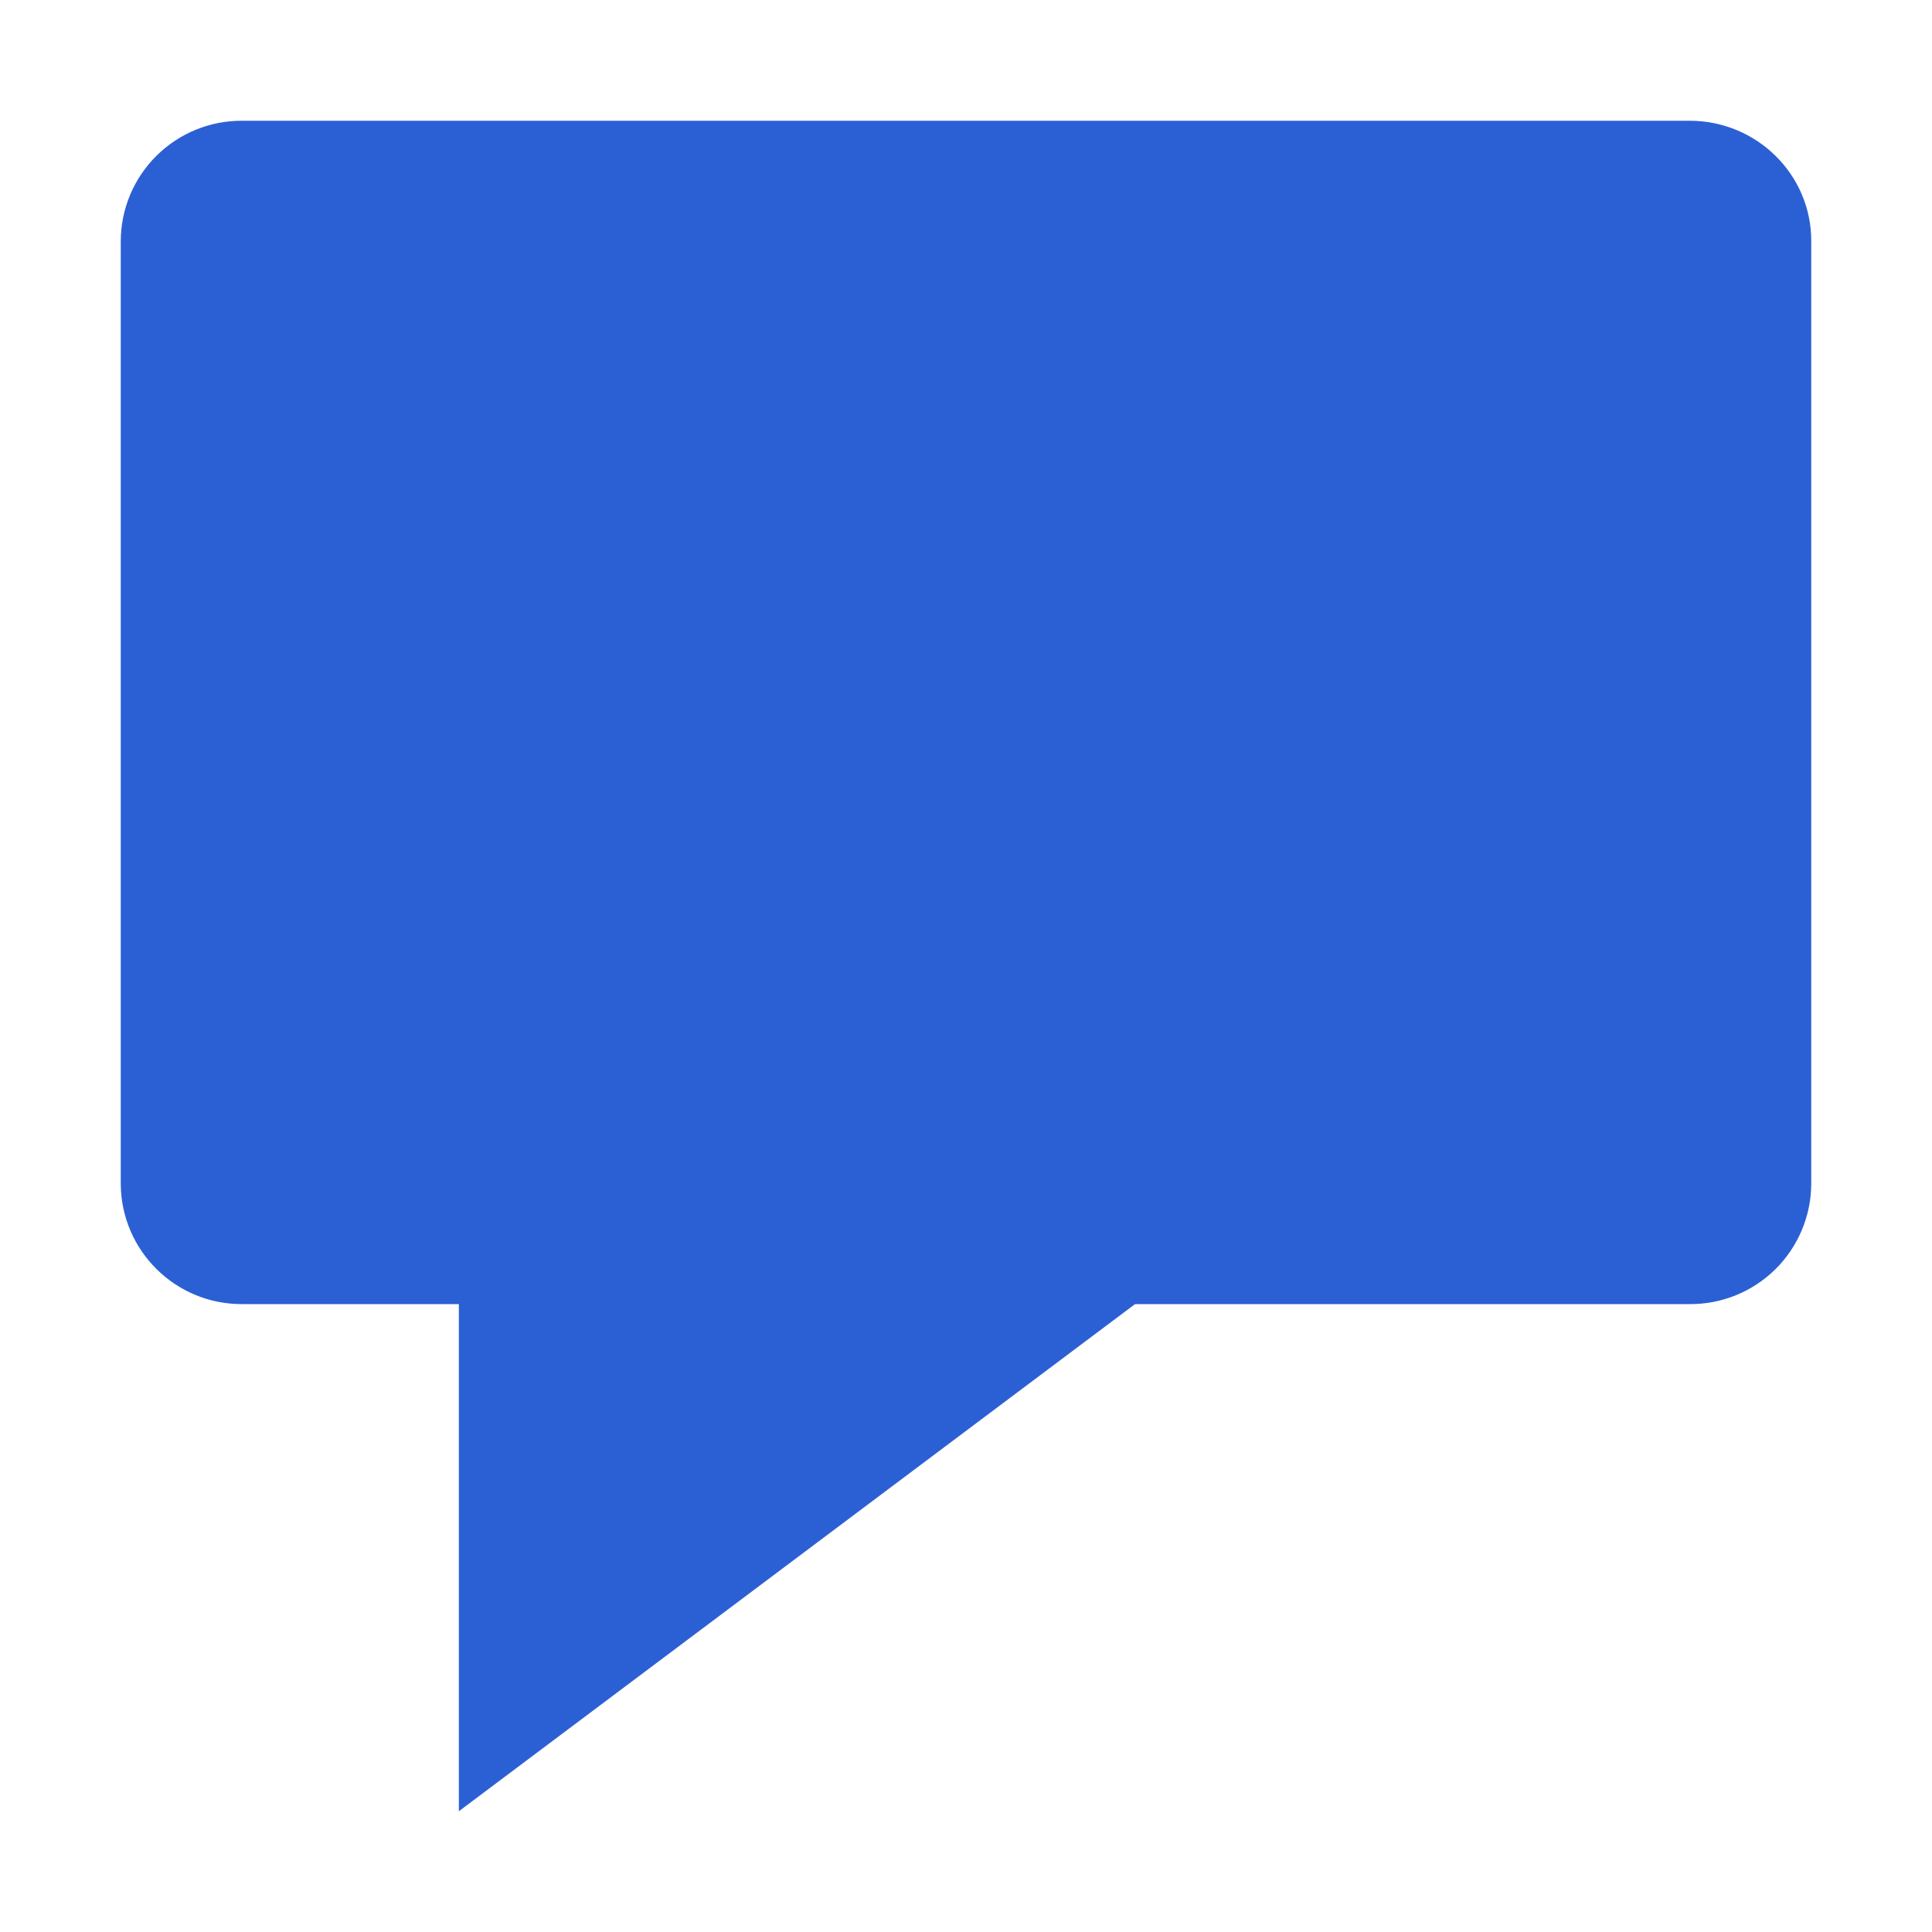
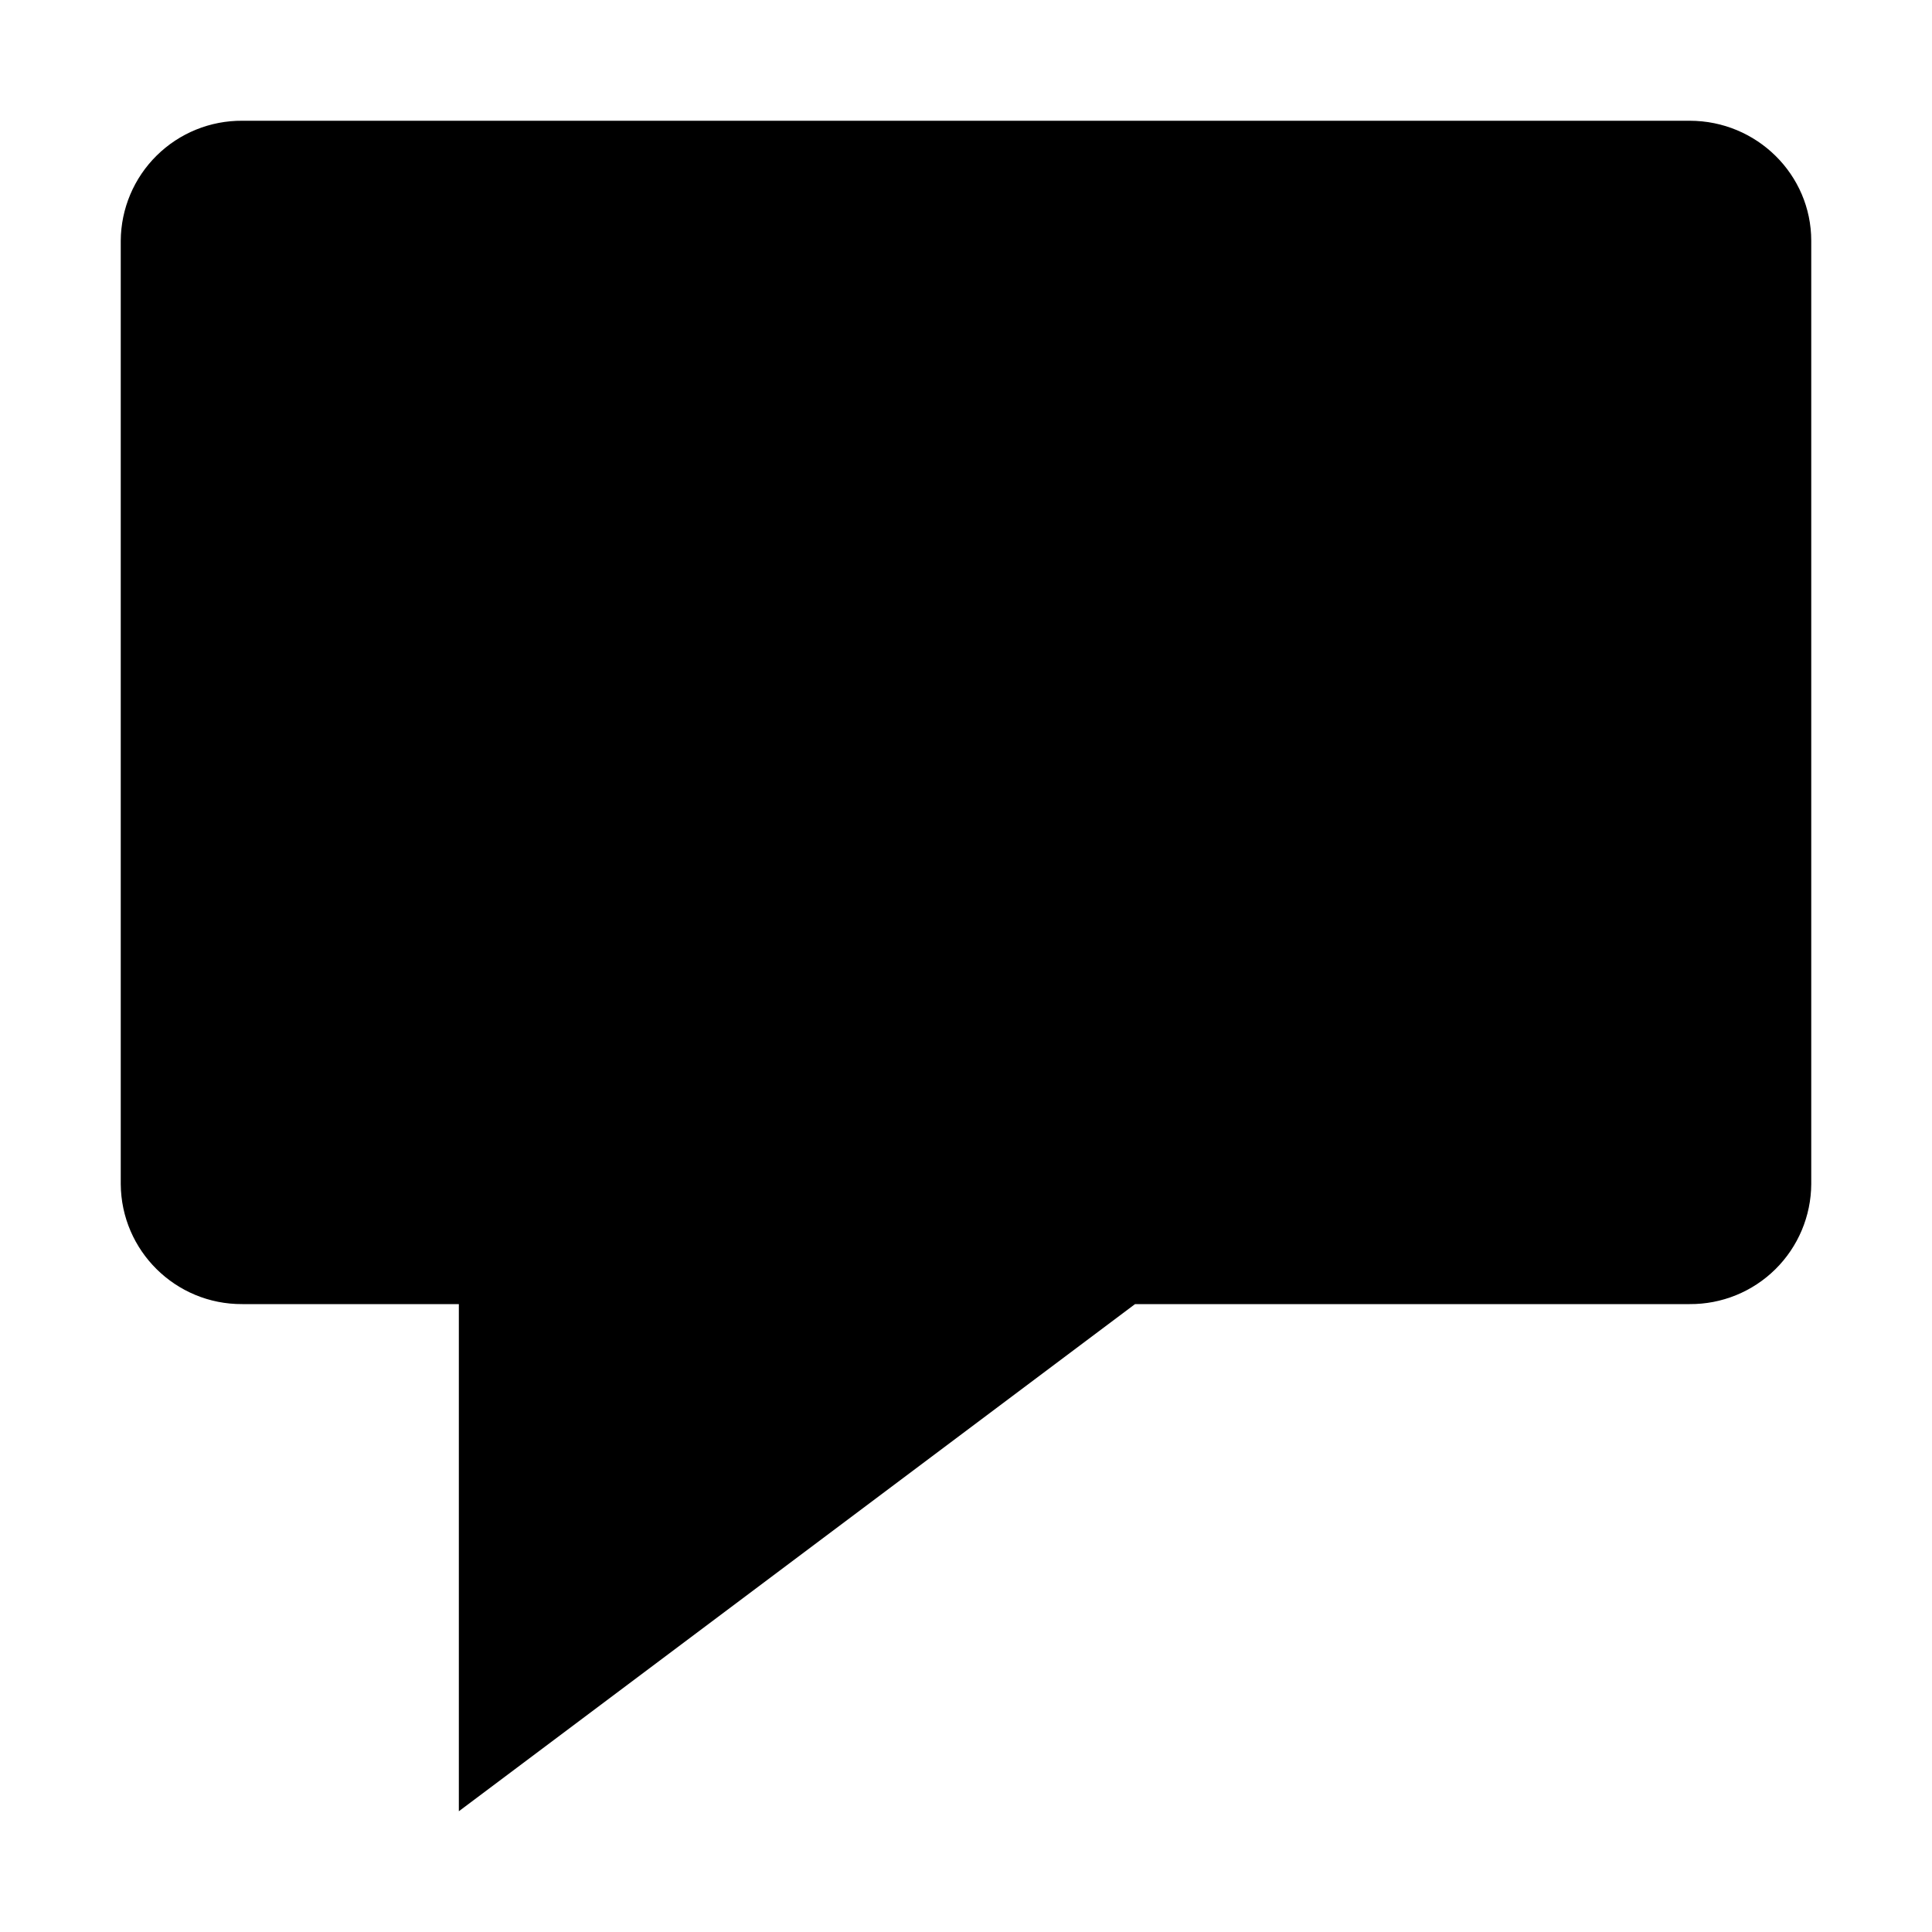
<svg xmlns="http://www.w3.org/2000/svg" width="16" height="16" viewBox="0 0 16 16">
-   <path d="M1 1.994A1 1 0 0 1 2.007 1h11.986C14.55 1 15 1.447 15 1.994v7.812a1 1 0 0 1-1.007.994H2.007A1.001 1.001 0 0 1 1 9.806V1.994zM3.8 10.8h5.6L3.8 15v-4.2z" fill="#2B60D5" fill-rule="evenodd" />
+   <path d="M1 1.994A1 1 0 0 1 2.007 1h11.986C14.55 1 15 1.447 15 1.994v7.812a1 1 0 0 1-1.007.994H2.007A1.001 1.001 0 0 1 1 9.806V1.994zM3.8 10.8h5.6L3.8 15v-4.2z" fill-rule="evenodd" />
</svg>
